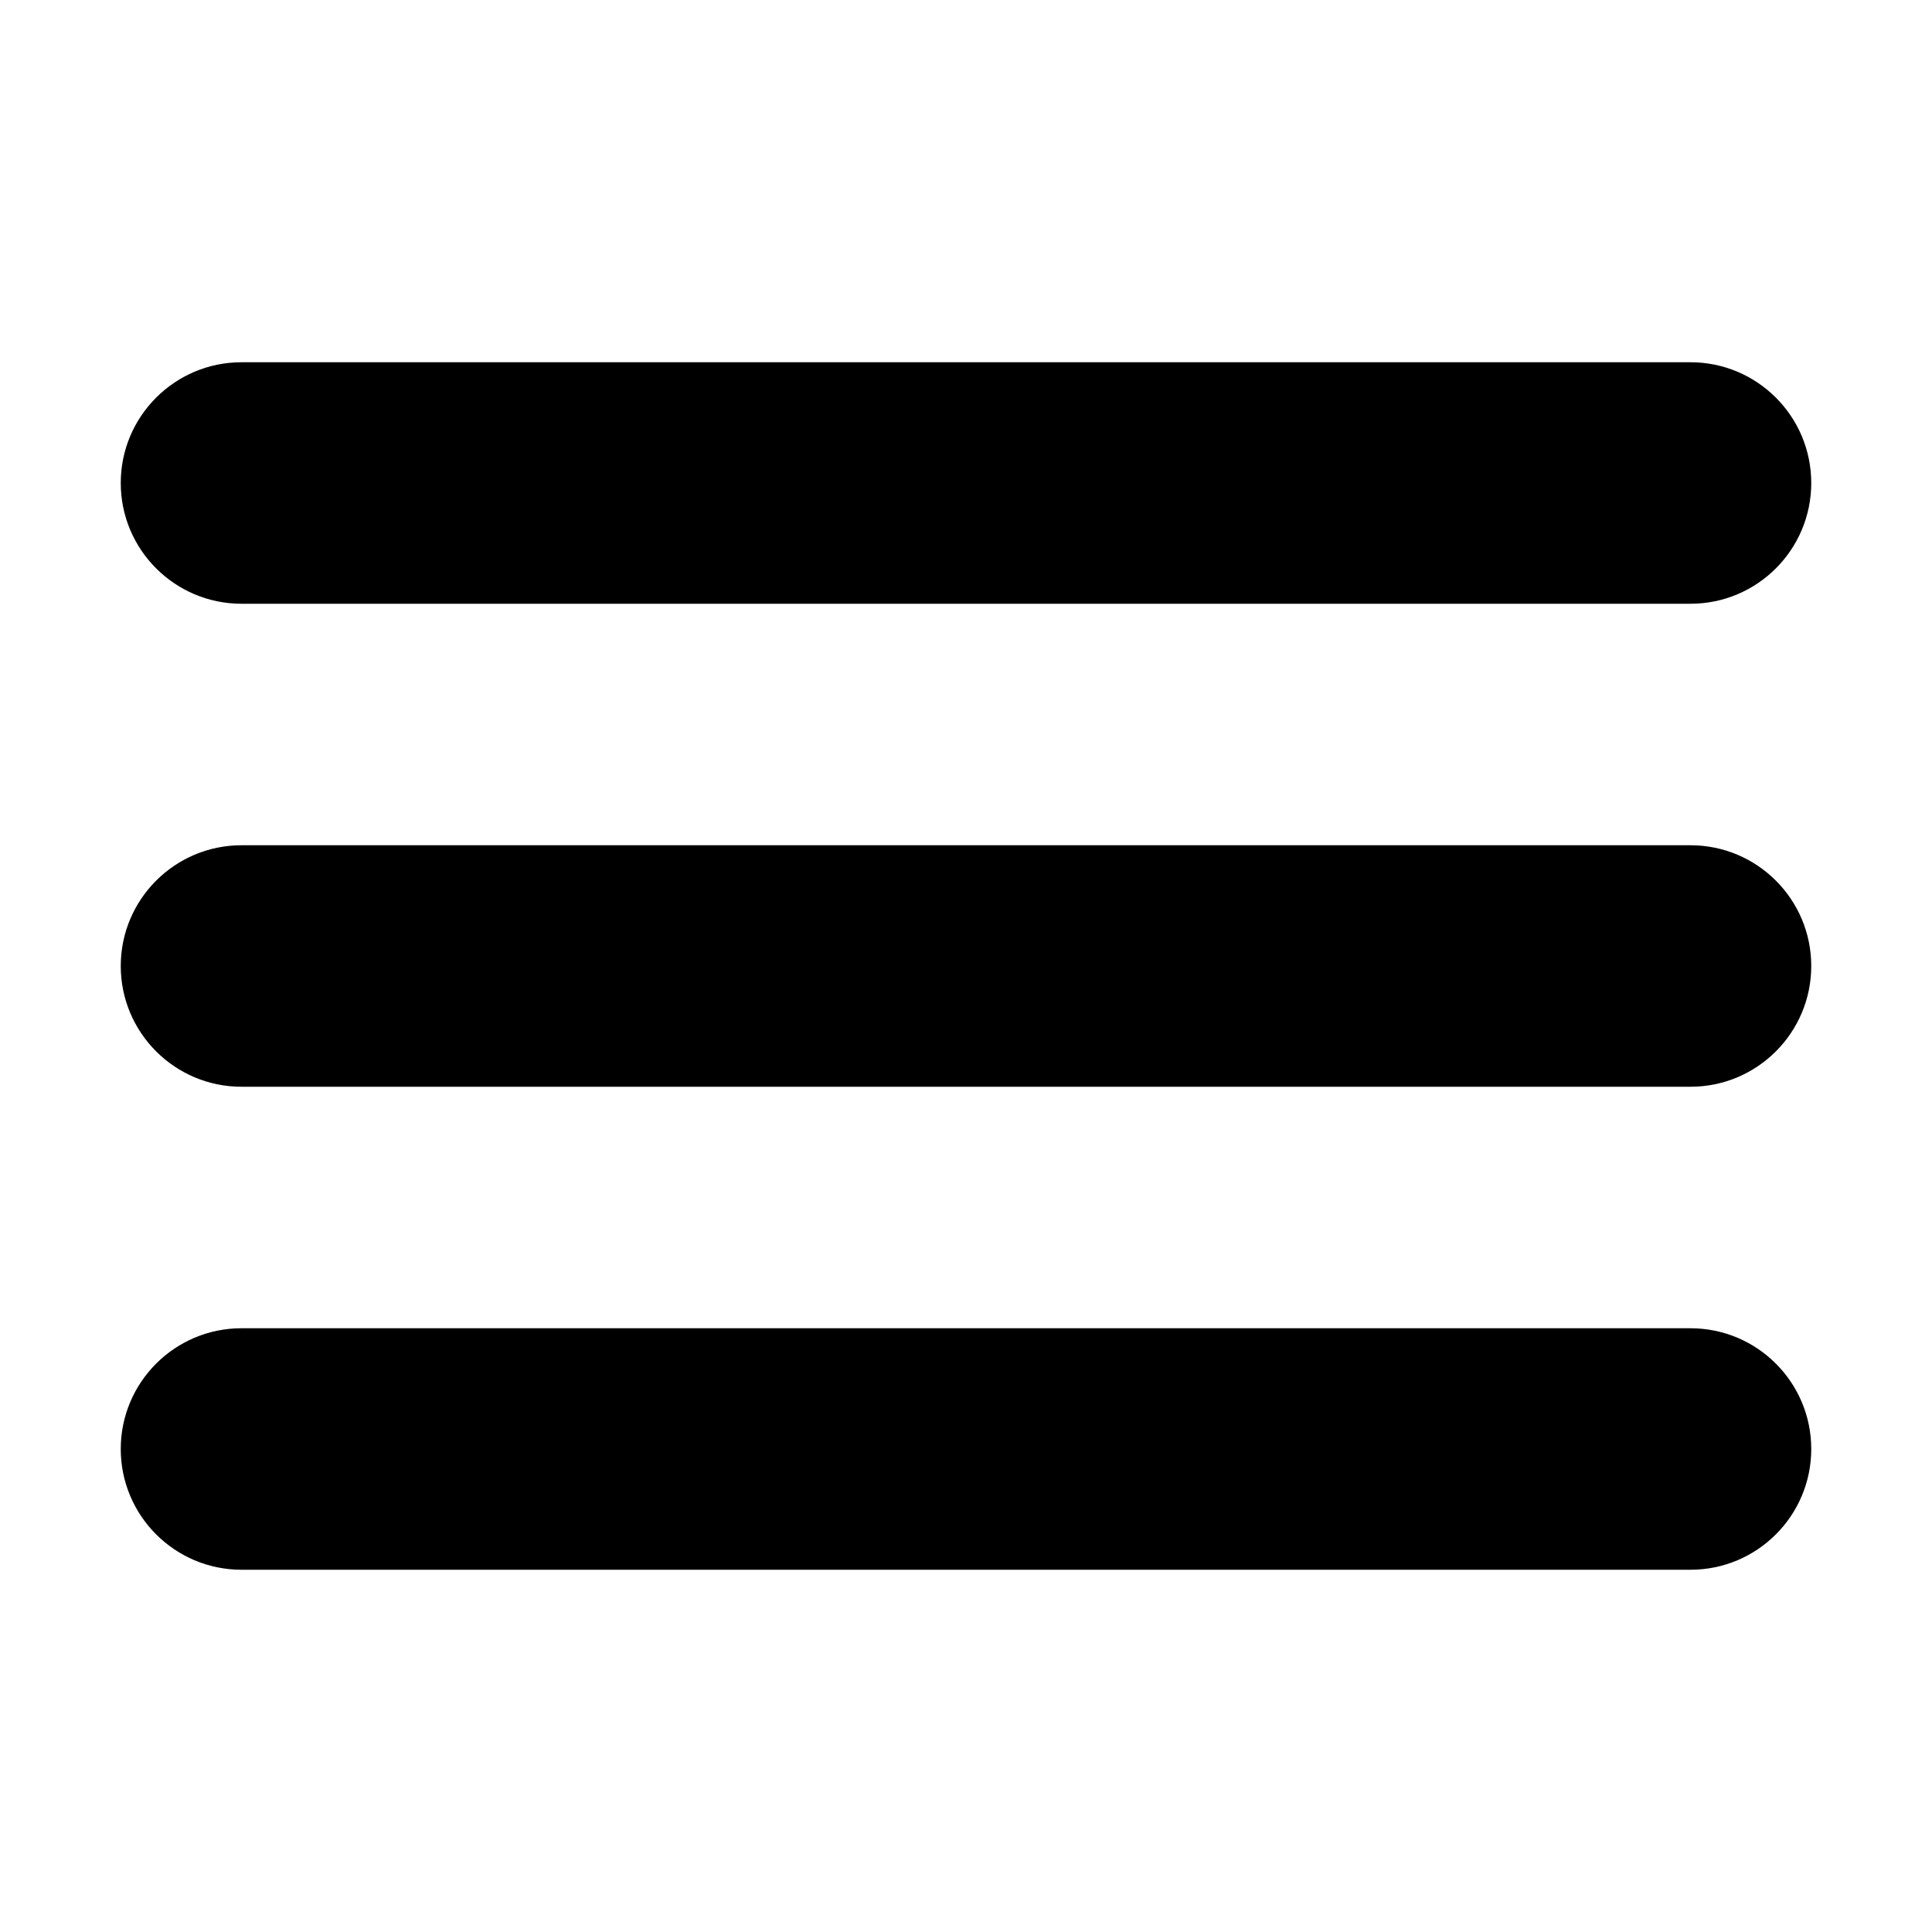
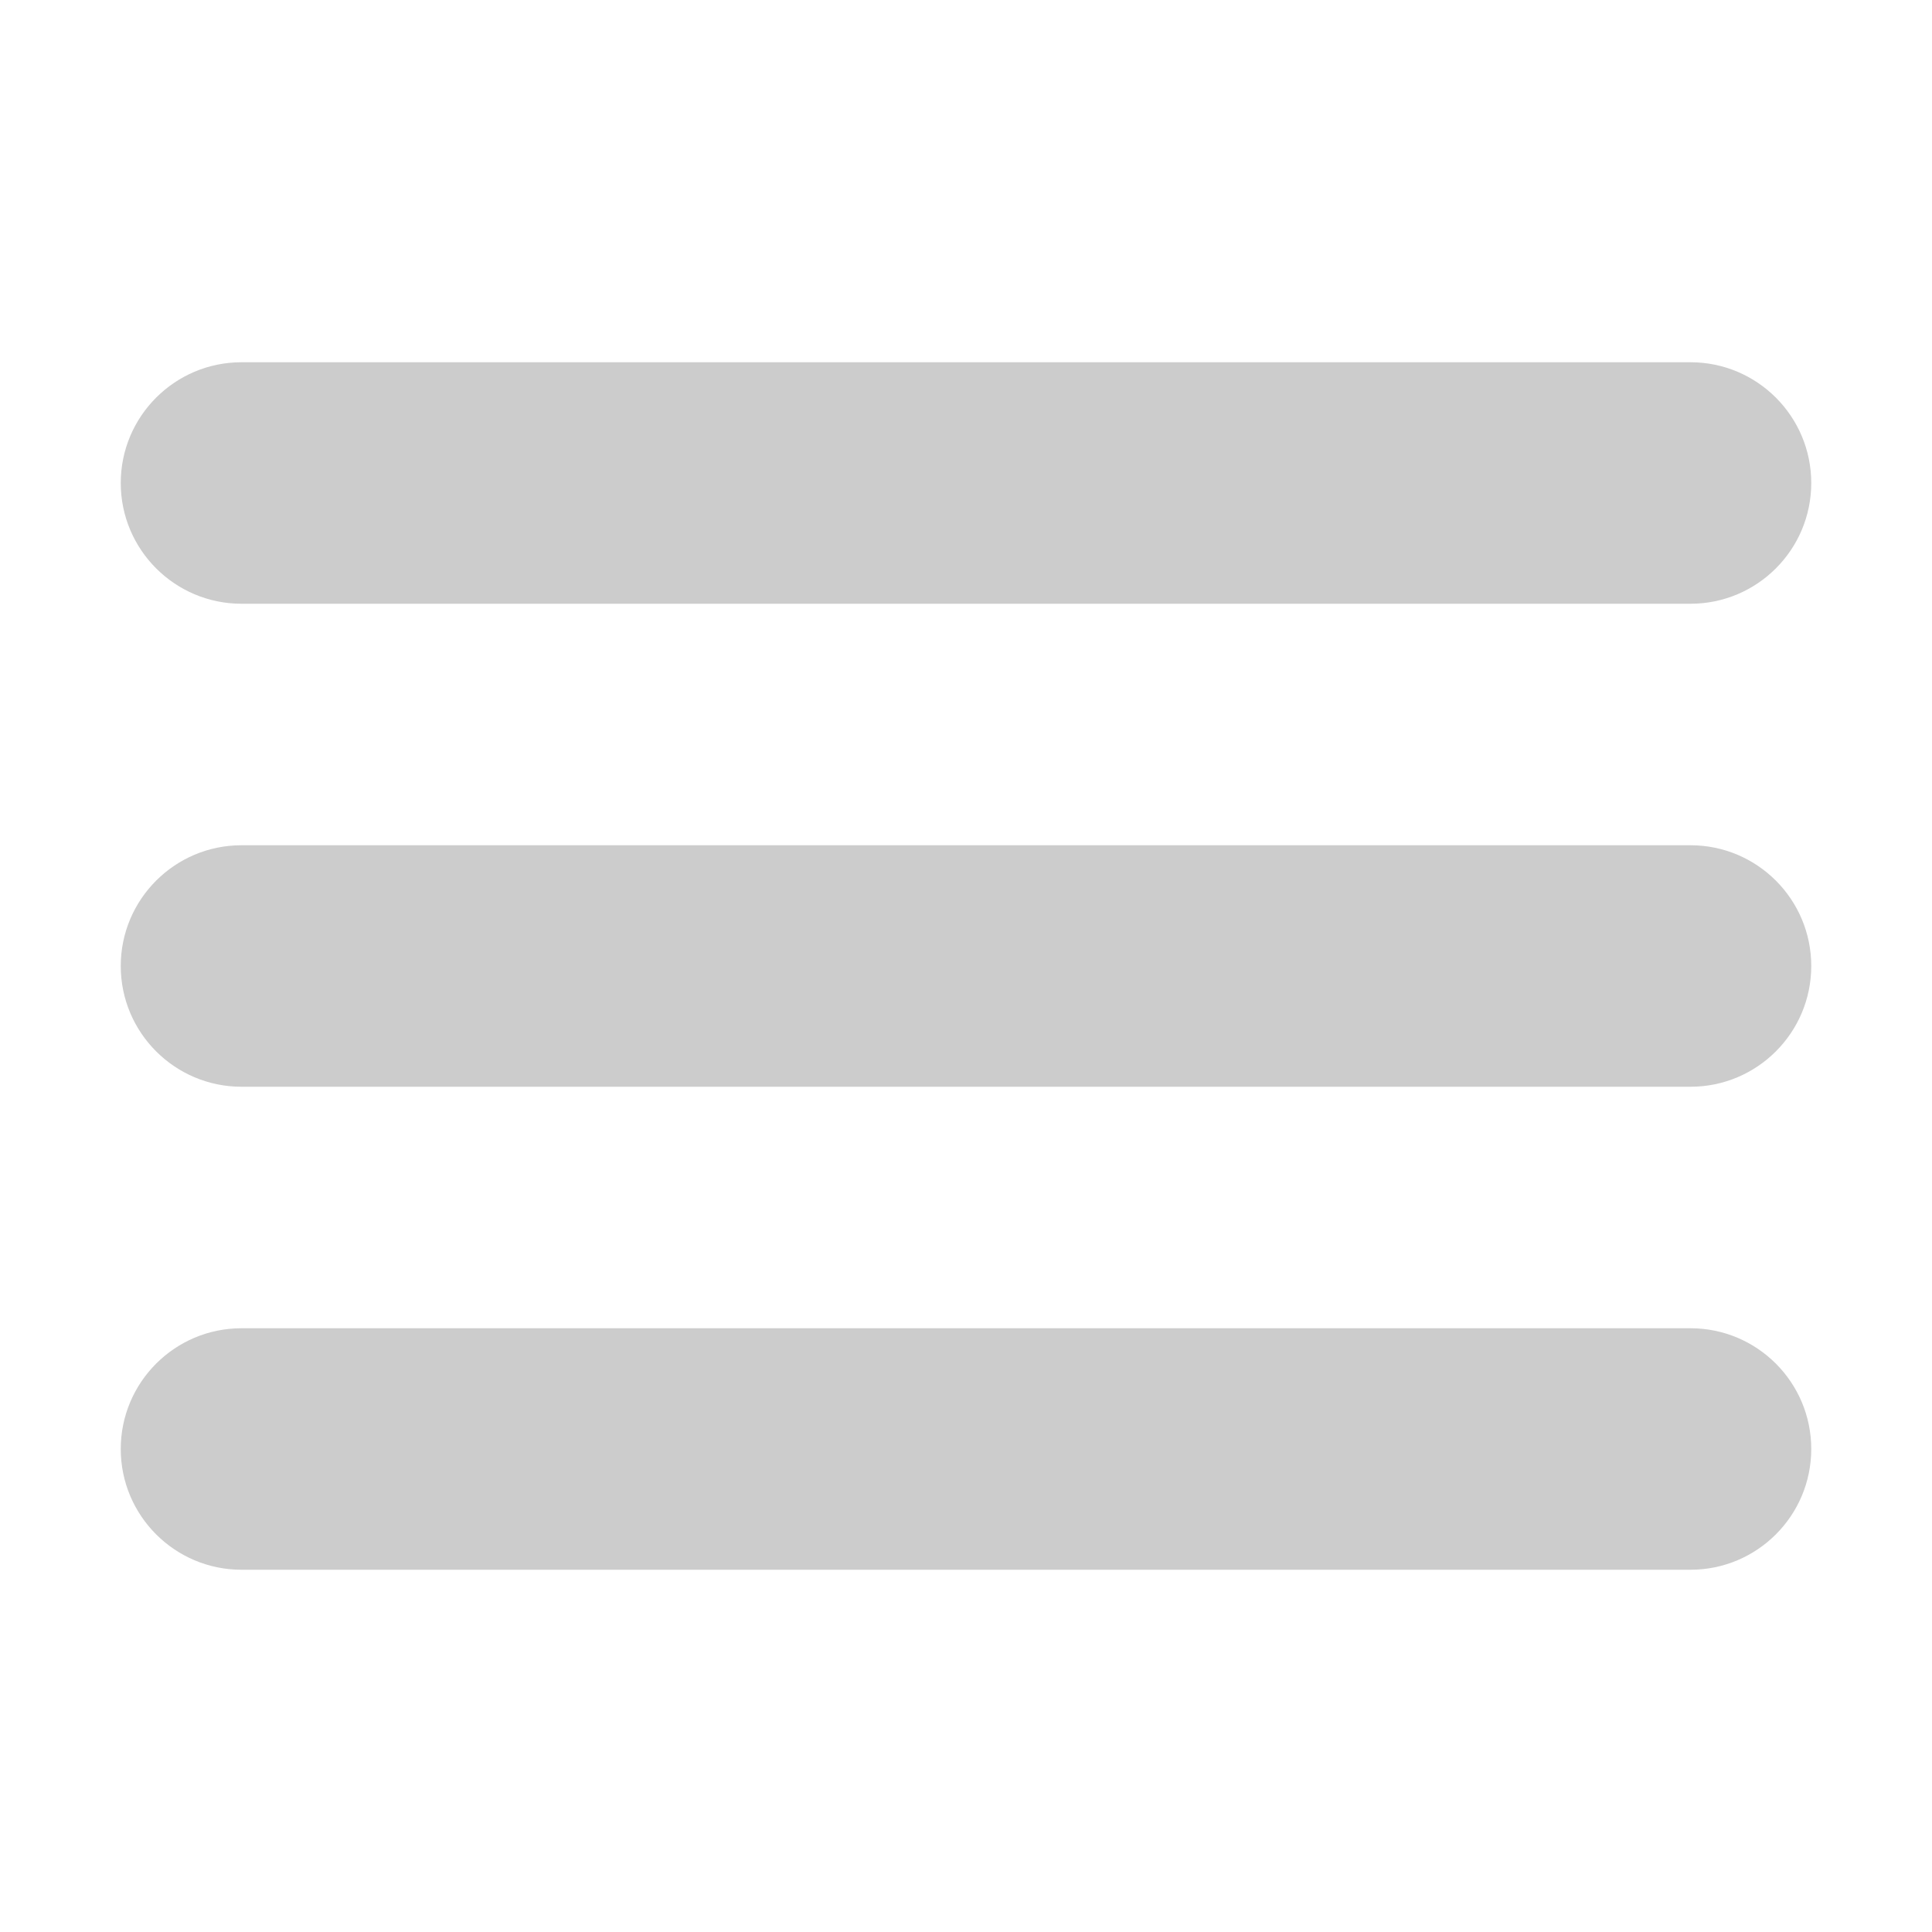
<svg xmlns="http://www.w3.org/2000/svg" height="32px" id="Layer_1" style="enable-background:new 0 0 32 32;" version="1.1" viewBox="0 0 32 32" width="32px" xml:space="preserve">
-   <path d="M4,10h24c1.104,0,2-0.896,2-2s-0.896-2-2-2H4C2.896,6,2,6.896,2,8S2.896,10,4,10z M28,14H4c-1.104,0-2,0.896-2,2  s0.896,2,2,2h24c1.104,0,2-0.896,2-2S29.104,14,28,14z M28,22H4c-1.104,0-2,0.896-2,2s0.896,2,2,2h24c1.104,0,2-0.896,2-2  S29.104,22,28,22z" />
+   <path fill="#ccc" d="M4,10h24c1.104,0,2-0.896,2-2s-0.896-2-2-2H4C2.896,6,2,6.896,2,8S2.896,10,4,10z M28,14H4c-1.104,0-2,0.896-2,2  s0.896,2,2,2h24c1.104,0,2-0.896,2-2S29.104,14,28,14z M28,22H4c-1.104,0-2,0.896-2,2s0.896,2,2,2h24c1.104,0,2-0.896,2-2  S29.104,22,28,22z" />
</svg>
